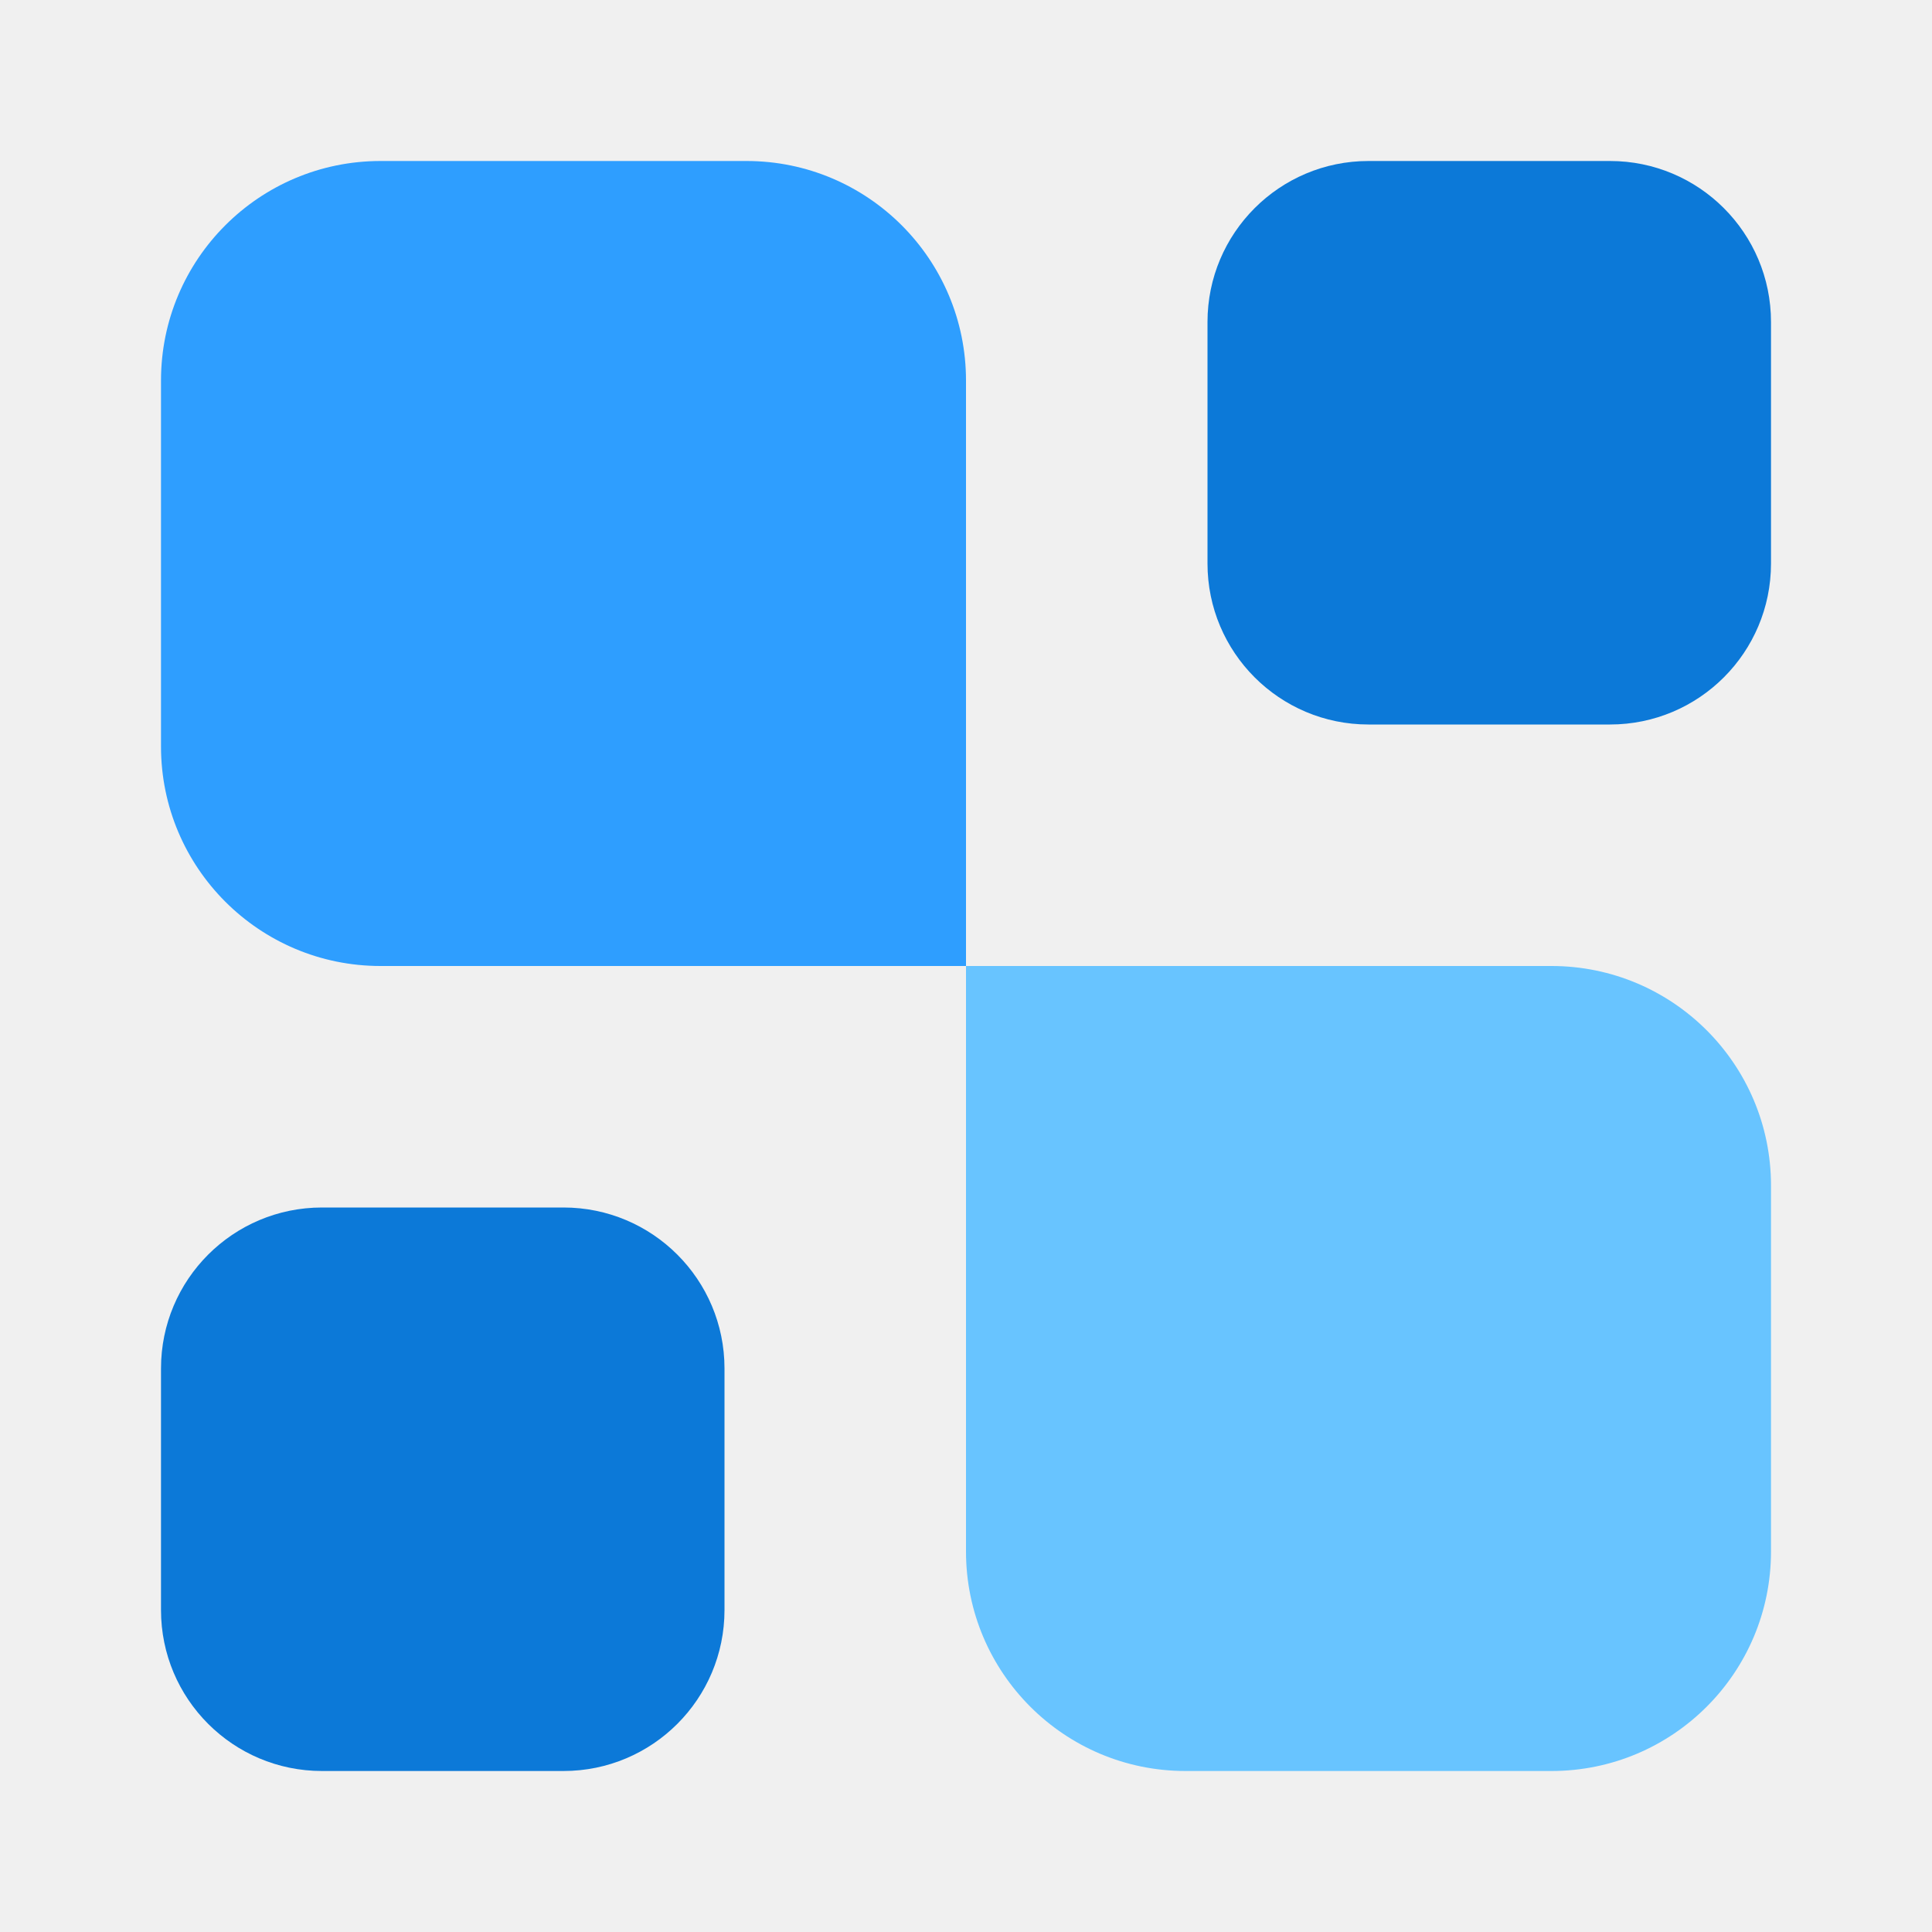
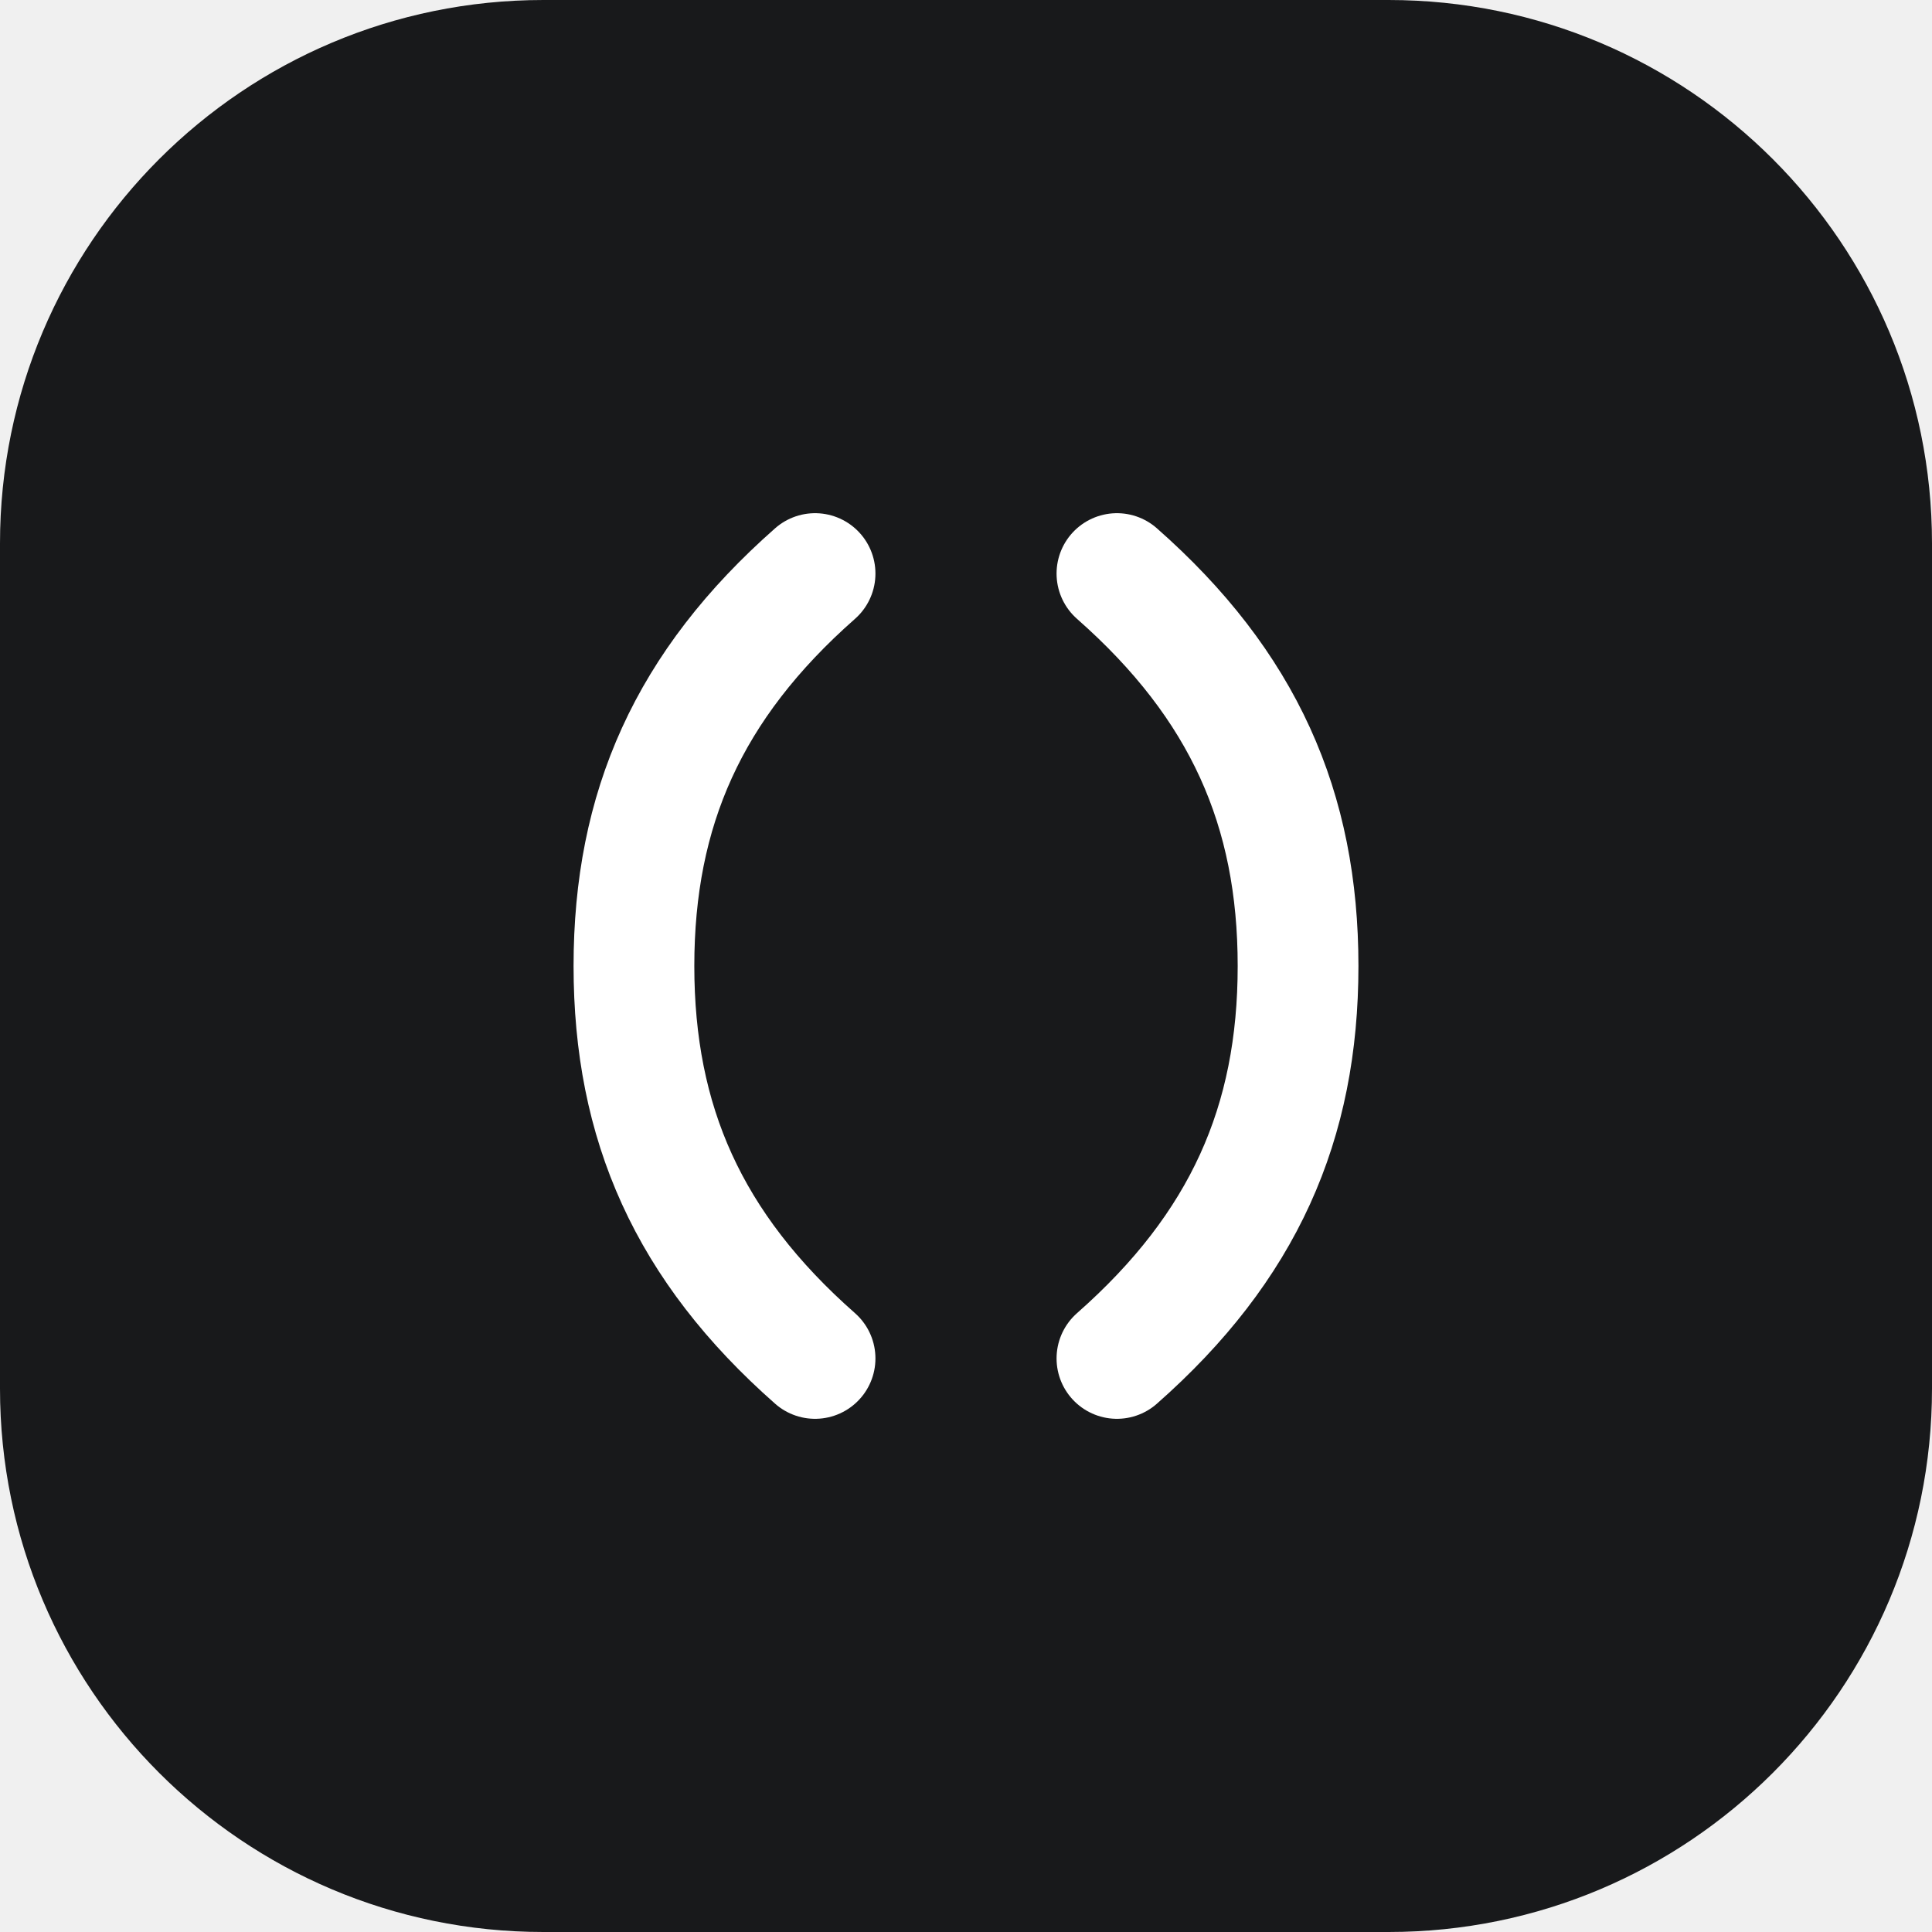
- <svg xmlns="http://www.w3.org/2000/svg" width="24" height="24" viewBox="0 0 24 24" fill="none">
-   <path d="M22 19.273C22 20.779 20.779 22 19.273 22H14.727C13.221 22 12 20.779 12 19.273V12H19.273C20.779 12 22 13.221 22 14.727V19.273Z" fill="#68C4FF" />
-   <path d="M20 2C21.105 2 22 2.895 22 4V7C22 8.105 21.105 9 20 9H17C15.895 9 15 8.105 15 7V4C15 2.895 15.895 2 17 2H20Z" fill="#0C79D8" />
-   <path d="M7 15C8.105 15 9 15.895 9 17V20C9 21.105 8.105 22 7 22H4C2.895 22 2 21.105 2 20V17C2 15.895 2.895 15 4 15H7Z" fill="#0C79D8" />
-   <path d="M12 12H4.727C3.221 12 2 10.779 2 9.273V4.727C2 3.221 3.221 2 4.727 2H9.273C10.779 2 12 3.221 12 4.727V12Z" fill="#2E9EFF" />
+ <svg xmlns="http://www.w3.org/2000/svg" width="64" height="64" viewBox="0 0 64 64" fill="none">
+   <rect width="64" height="64" rx="18" fill="#18191B" />
+   <path d="M27 19C22.8 22.7 21 26.8 21 32C21 37.2 22.8 41.3 27 45" stroke="white" stroke-width="4" stroke-linecap="round" />
+   <path d="M37 19C41.2 22.7 43 26.8 43 32C43 37.2 41.2 41.3 37 45" stroke="white" stroke-width="4" stroke-linecap="round" />
</svg>
